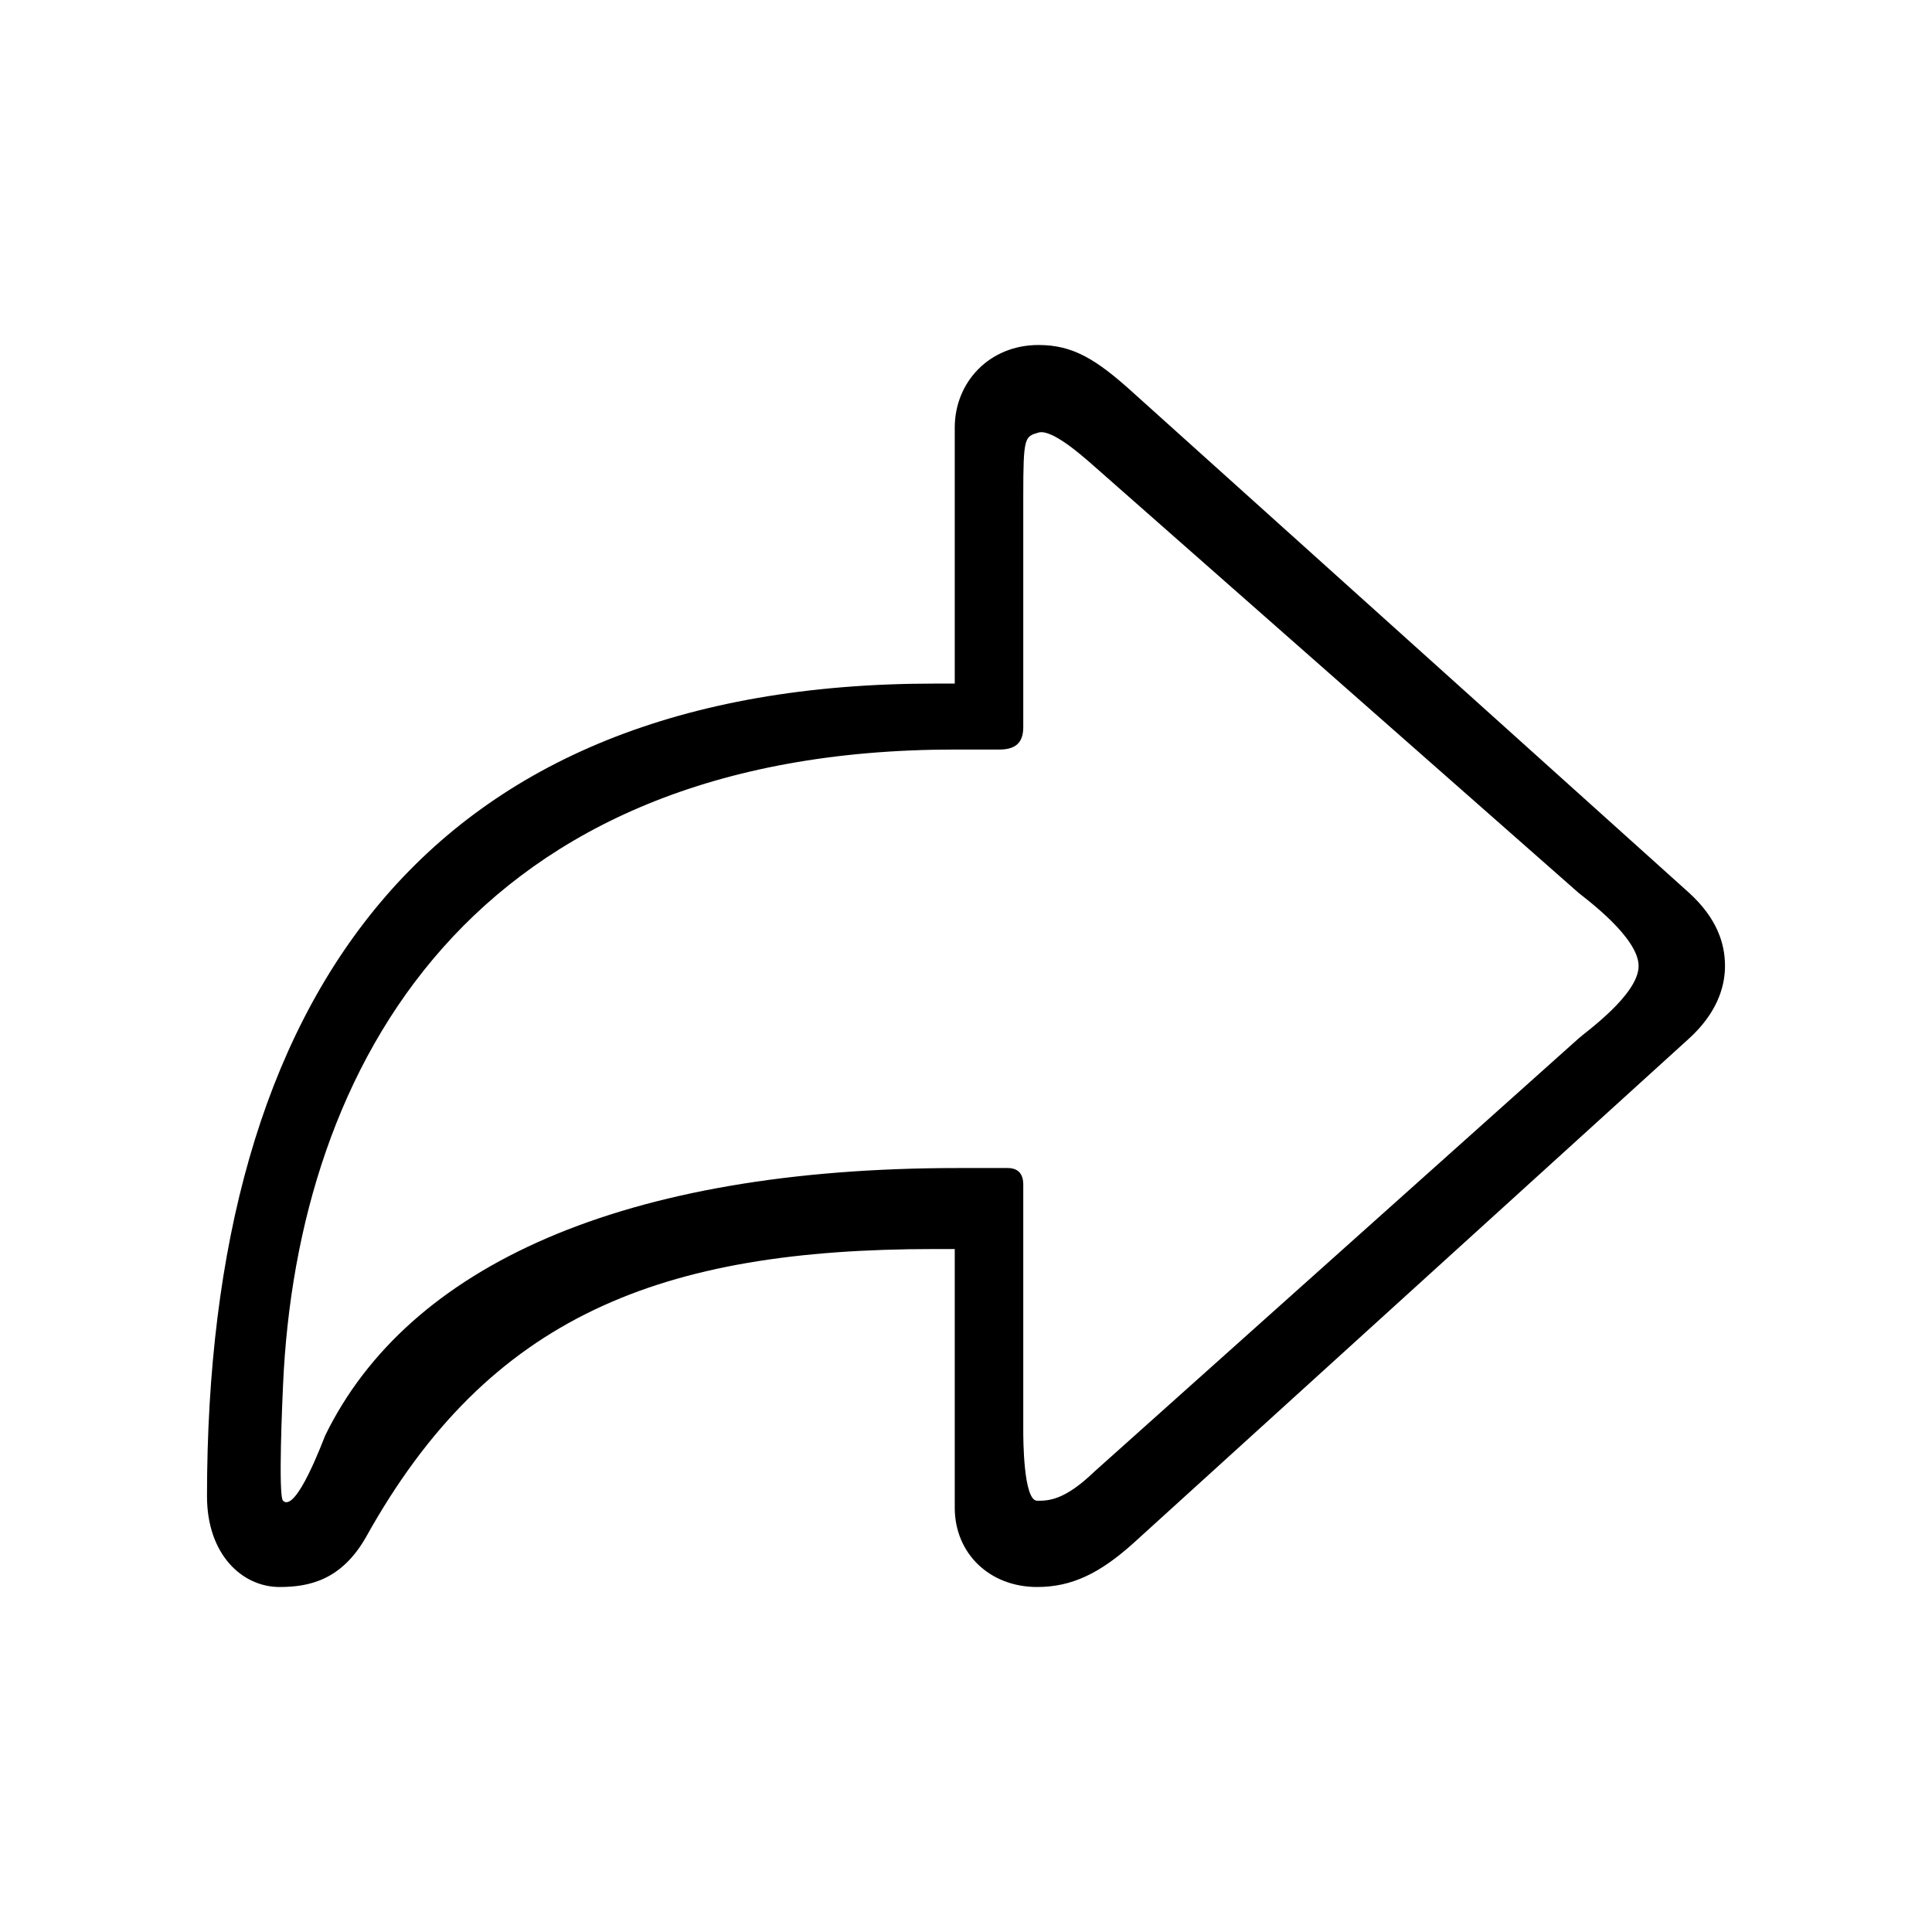
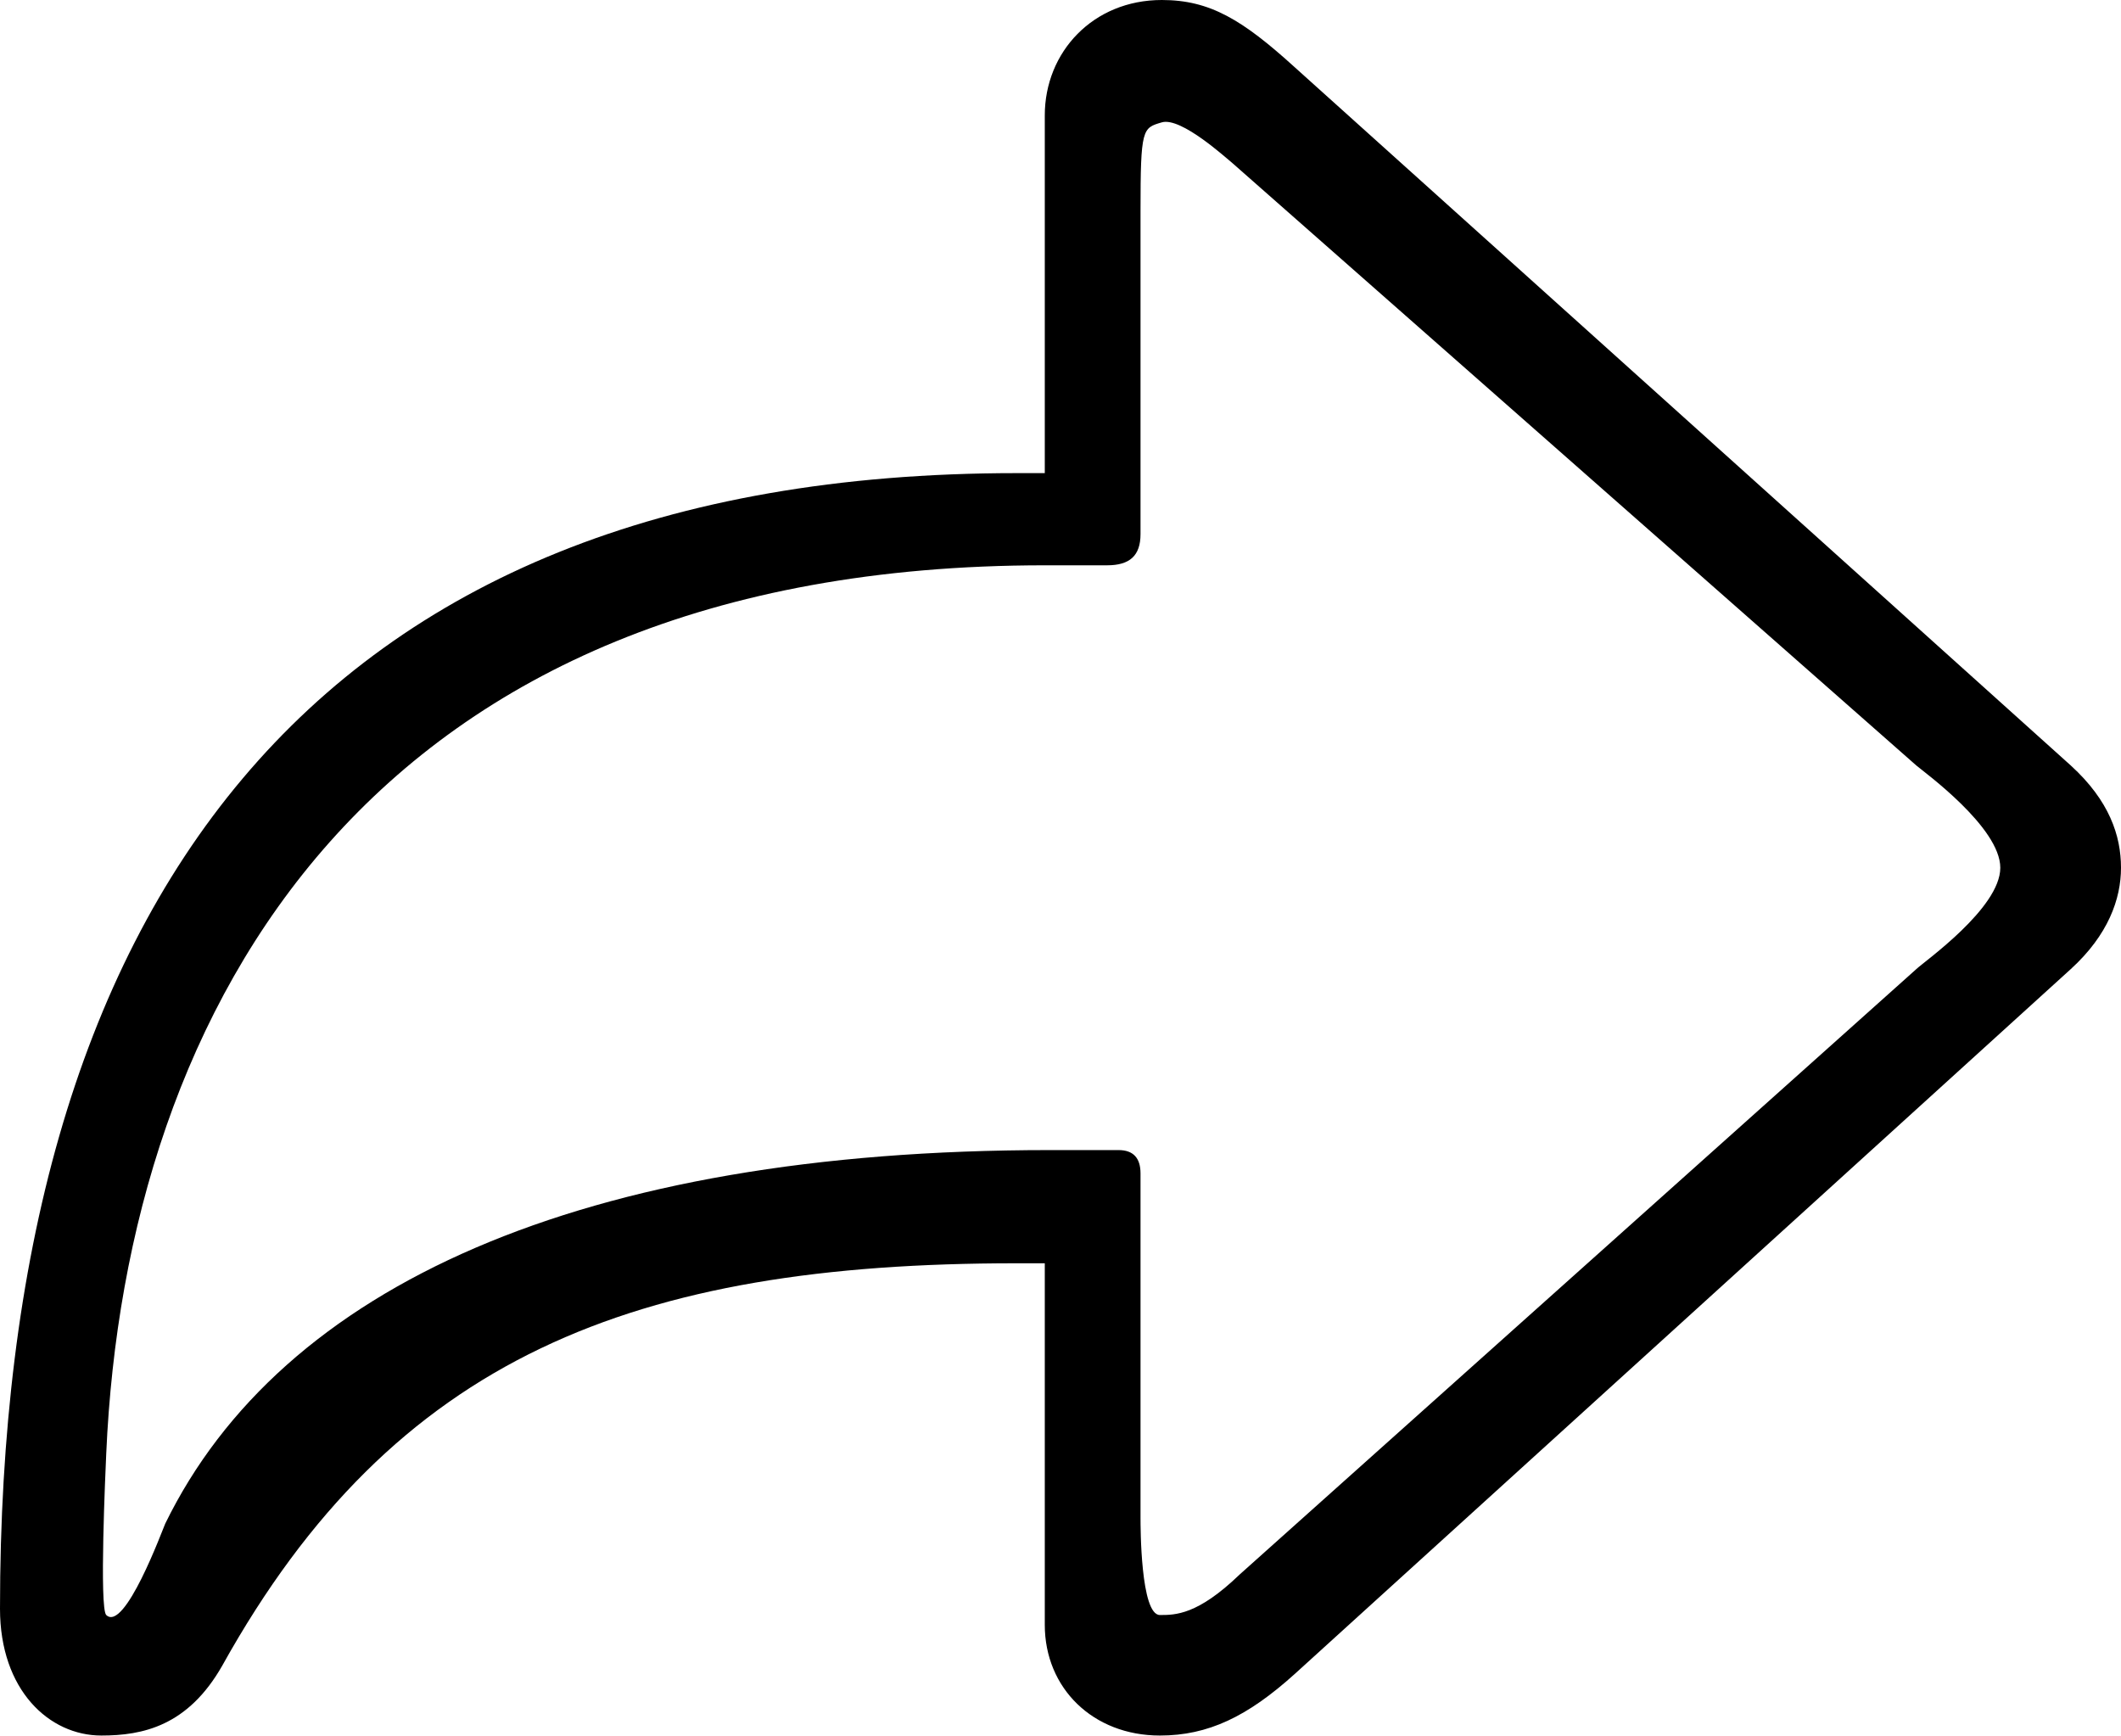
- <svg xmlns="http://www.w3.org/2000/svg" viewBox="0 0 28 28" fill="none">
+ <svg xmlns="http://www.w3.org/2000/svg" viewBox="3 5 22 18" fill="none">
  <path d="M15.031 23C14.337 23 13.837 22.509 13.837 21.852V18.102H13.541C9.582 18.102 7.092 19.064 5.306 22.274C4.949 22.902 4.48 23 4.051 23C3.51 23 3 22.529 3 21.685C3 14.432 6.194 9.907 13.541 9.907H13.837V6.197C13.837 5.54 14.337 5 15.051 5C15.551 5 15.888 5.206 16.429 5.697L24.48 12.94C24.878 13.303 25 13.666 25 14C25 14.324 24.867 14.697 24.48 15.05L16.429 22.362C15.939 22.804 15.531 23 15.031 23ZM15.031 21.75C15.191 21.75 15.422 21.75 15.857 21.331L22.878 15.05C22.959 14.972 23.748 14.419 23.748 14C23.748 13.581 22.959 13.009 22.878 12.94L15.779 6.688C15.728 6.649 15.252 6.21 15.051 6.269C14.85 6.328 14.83 6.328 14.83 7.192V10.539C14.83 10.764 14.718 10.863 14.483 10.863H13.837C6.837 10.863 4.306 15.443 4.102 20.075C4.094 20.256 4.029 21.68 4.102 21.75C4.293 21.933 4.684 20.87 4.714 20.802C5.918 18.338 9.037 16.928 13.884 16.928H14.602C14.755 16.928 14.83 17.01 14.83 17.17V20.743C14.83 20.831 14.83 21.75 15.031 21.75Z" fill="currentColor" />
</svg>
